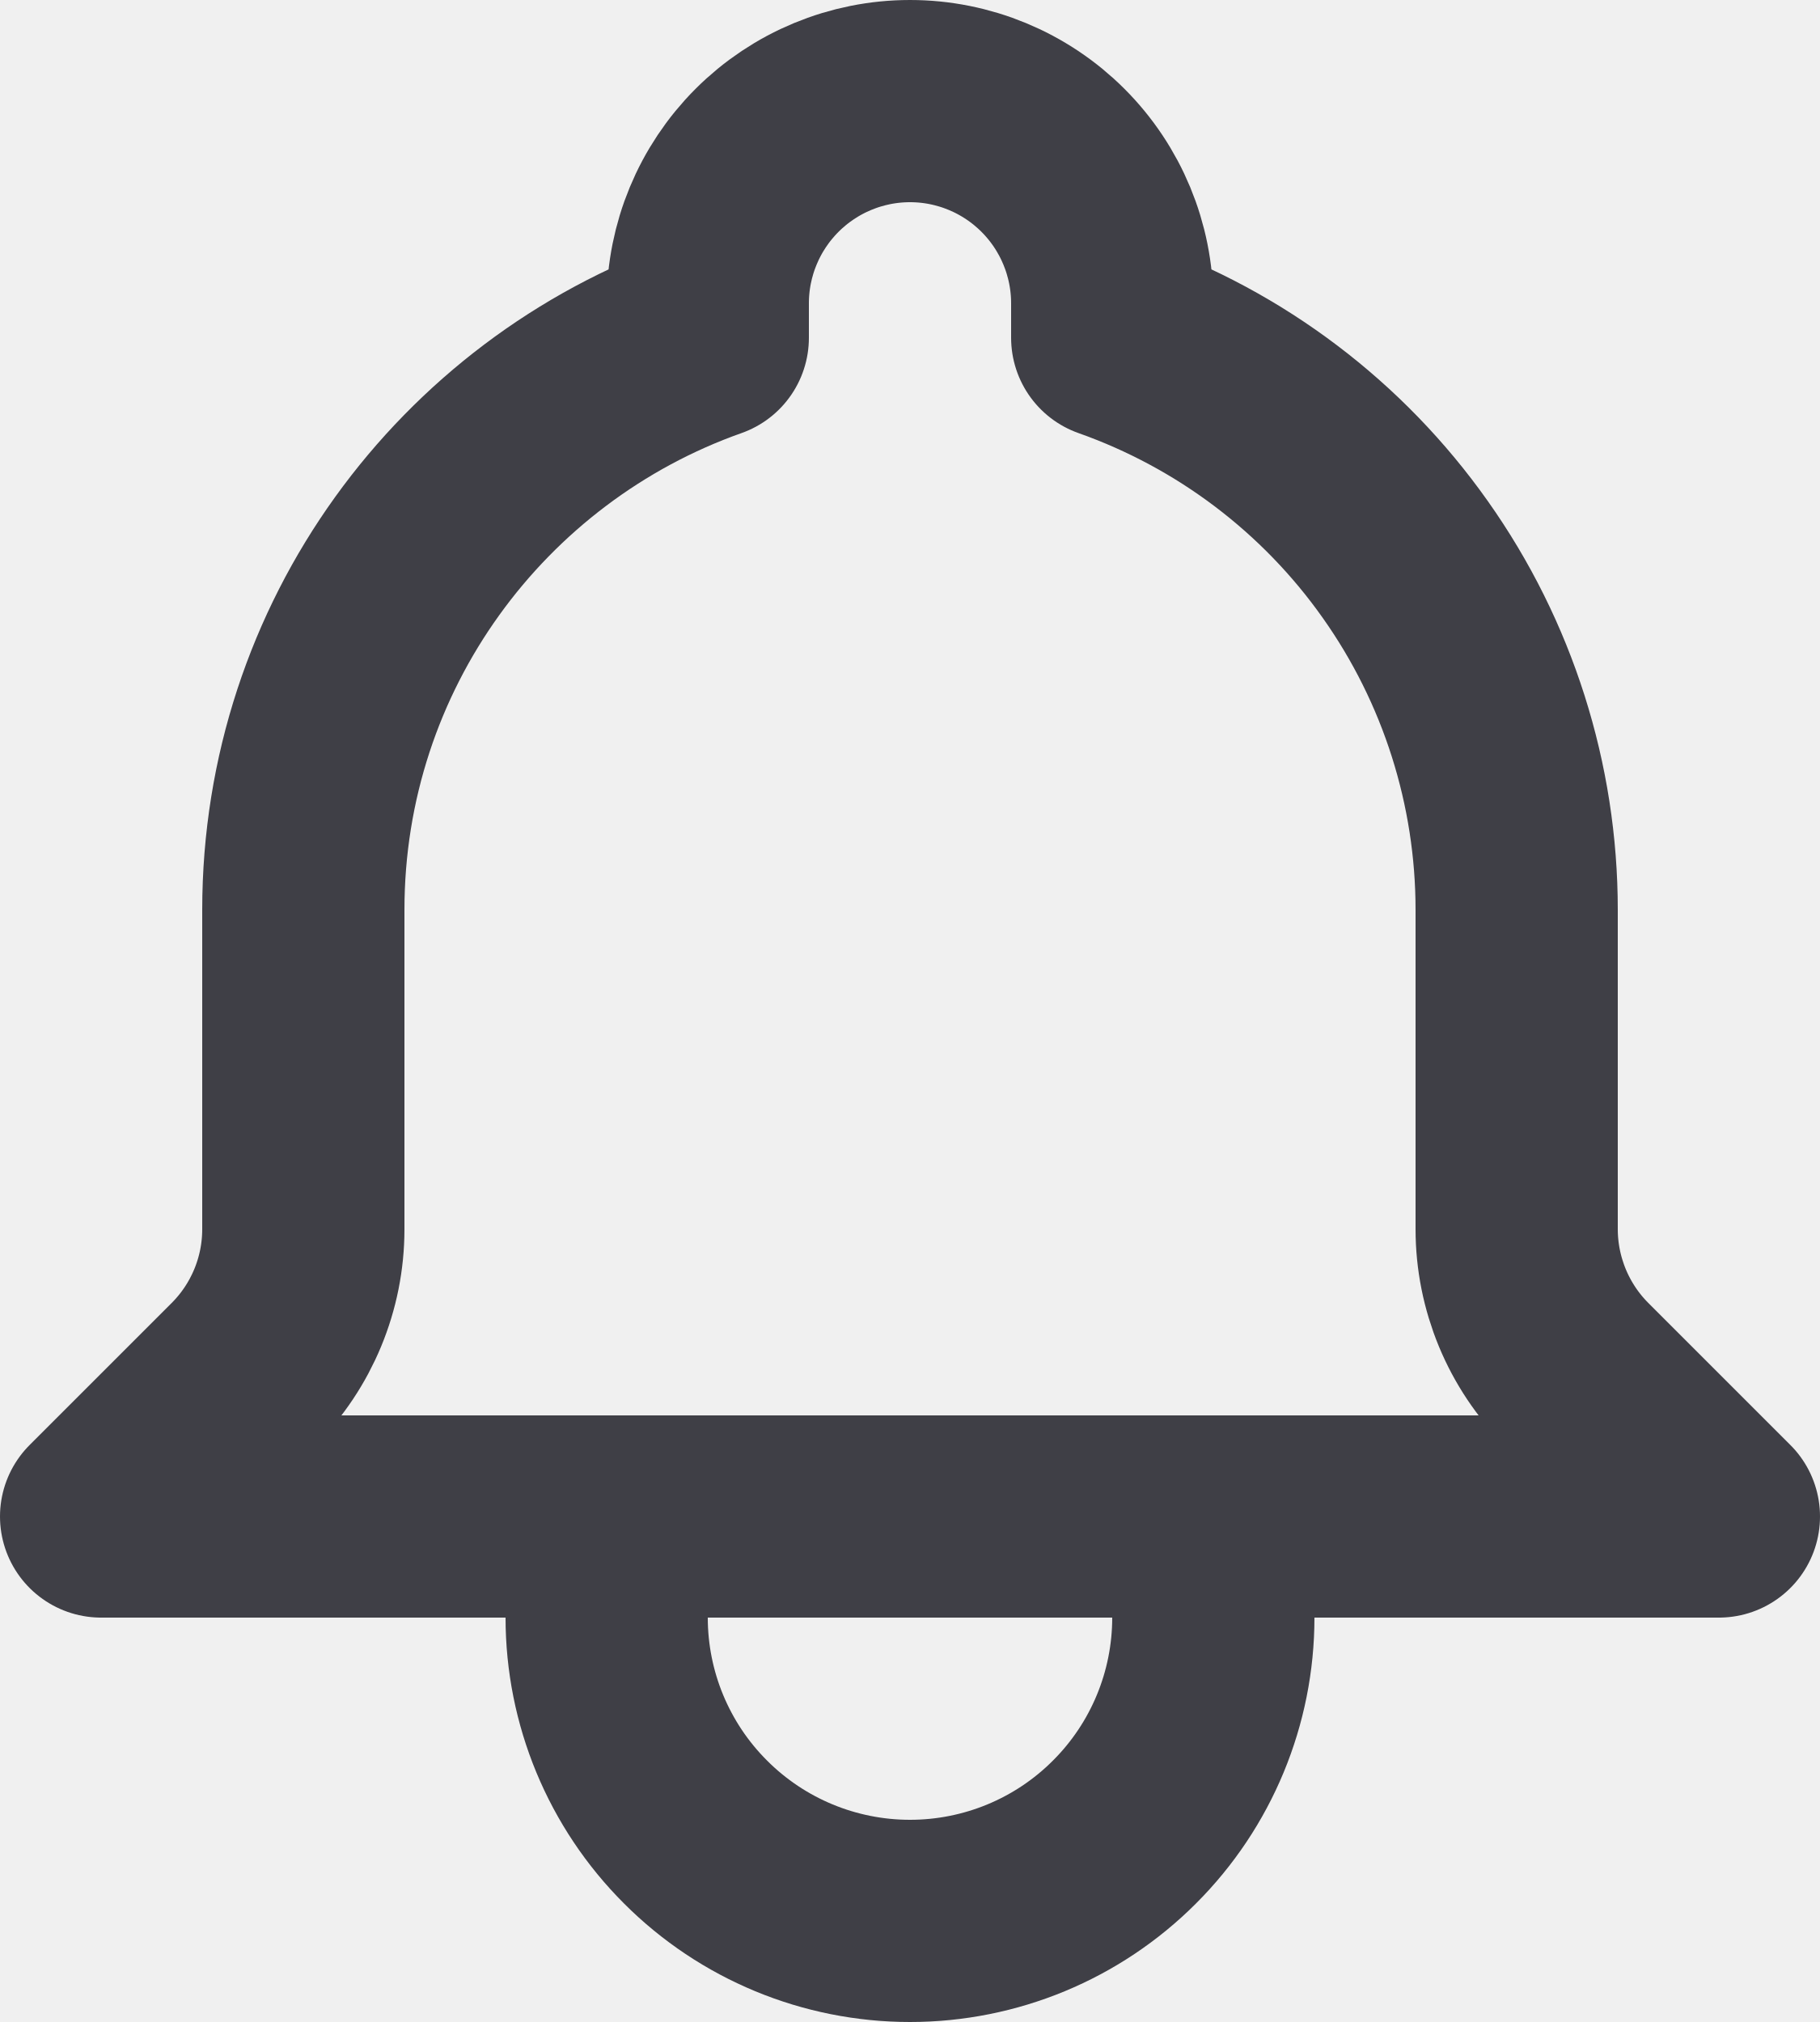
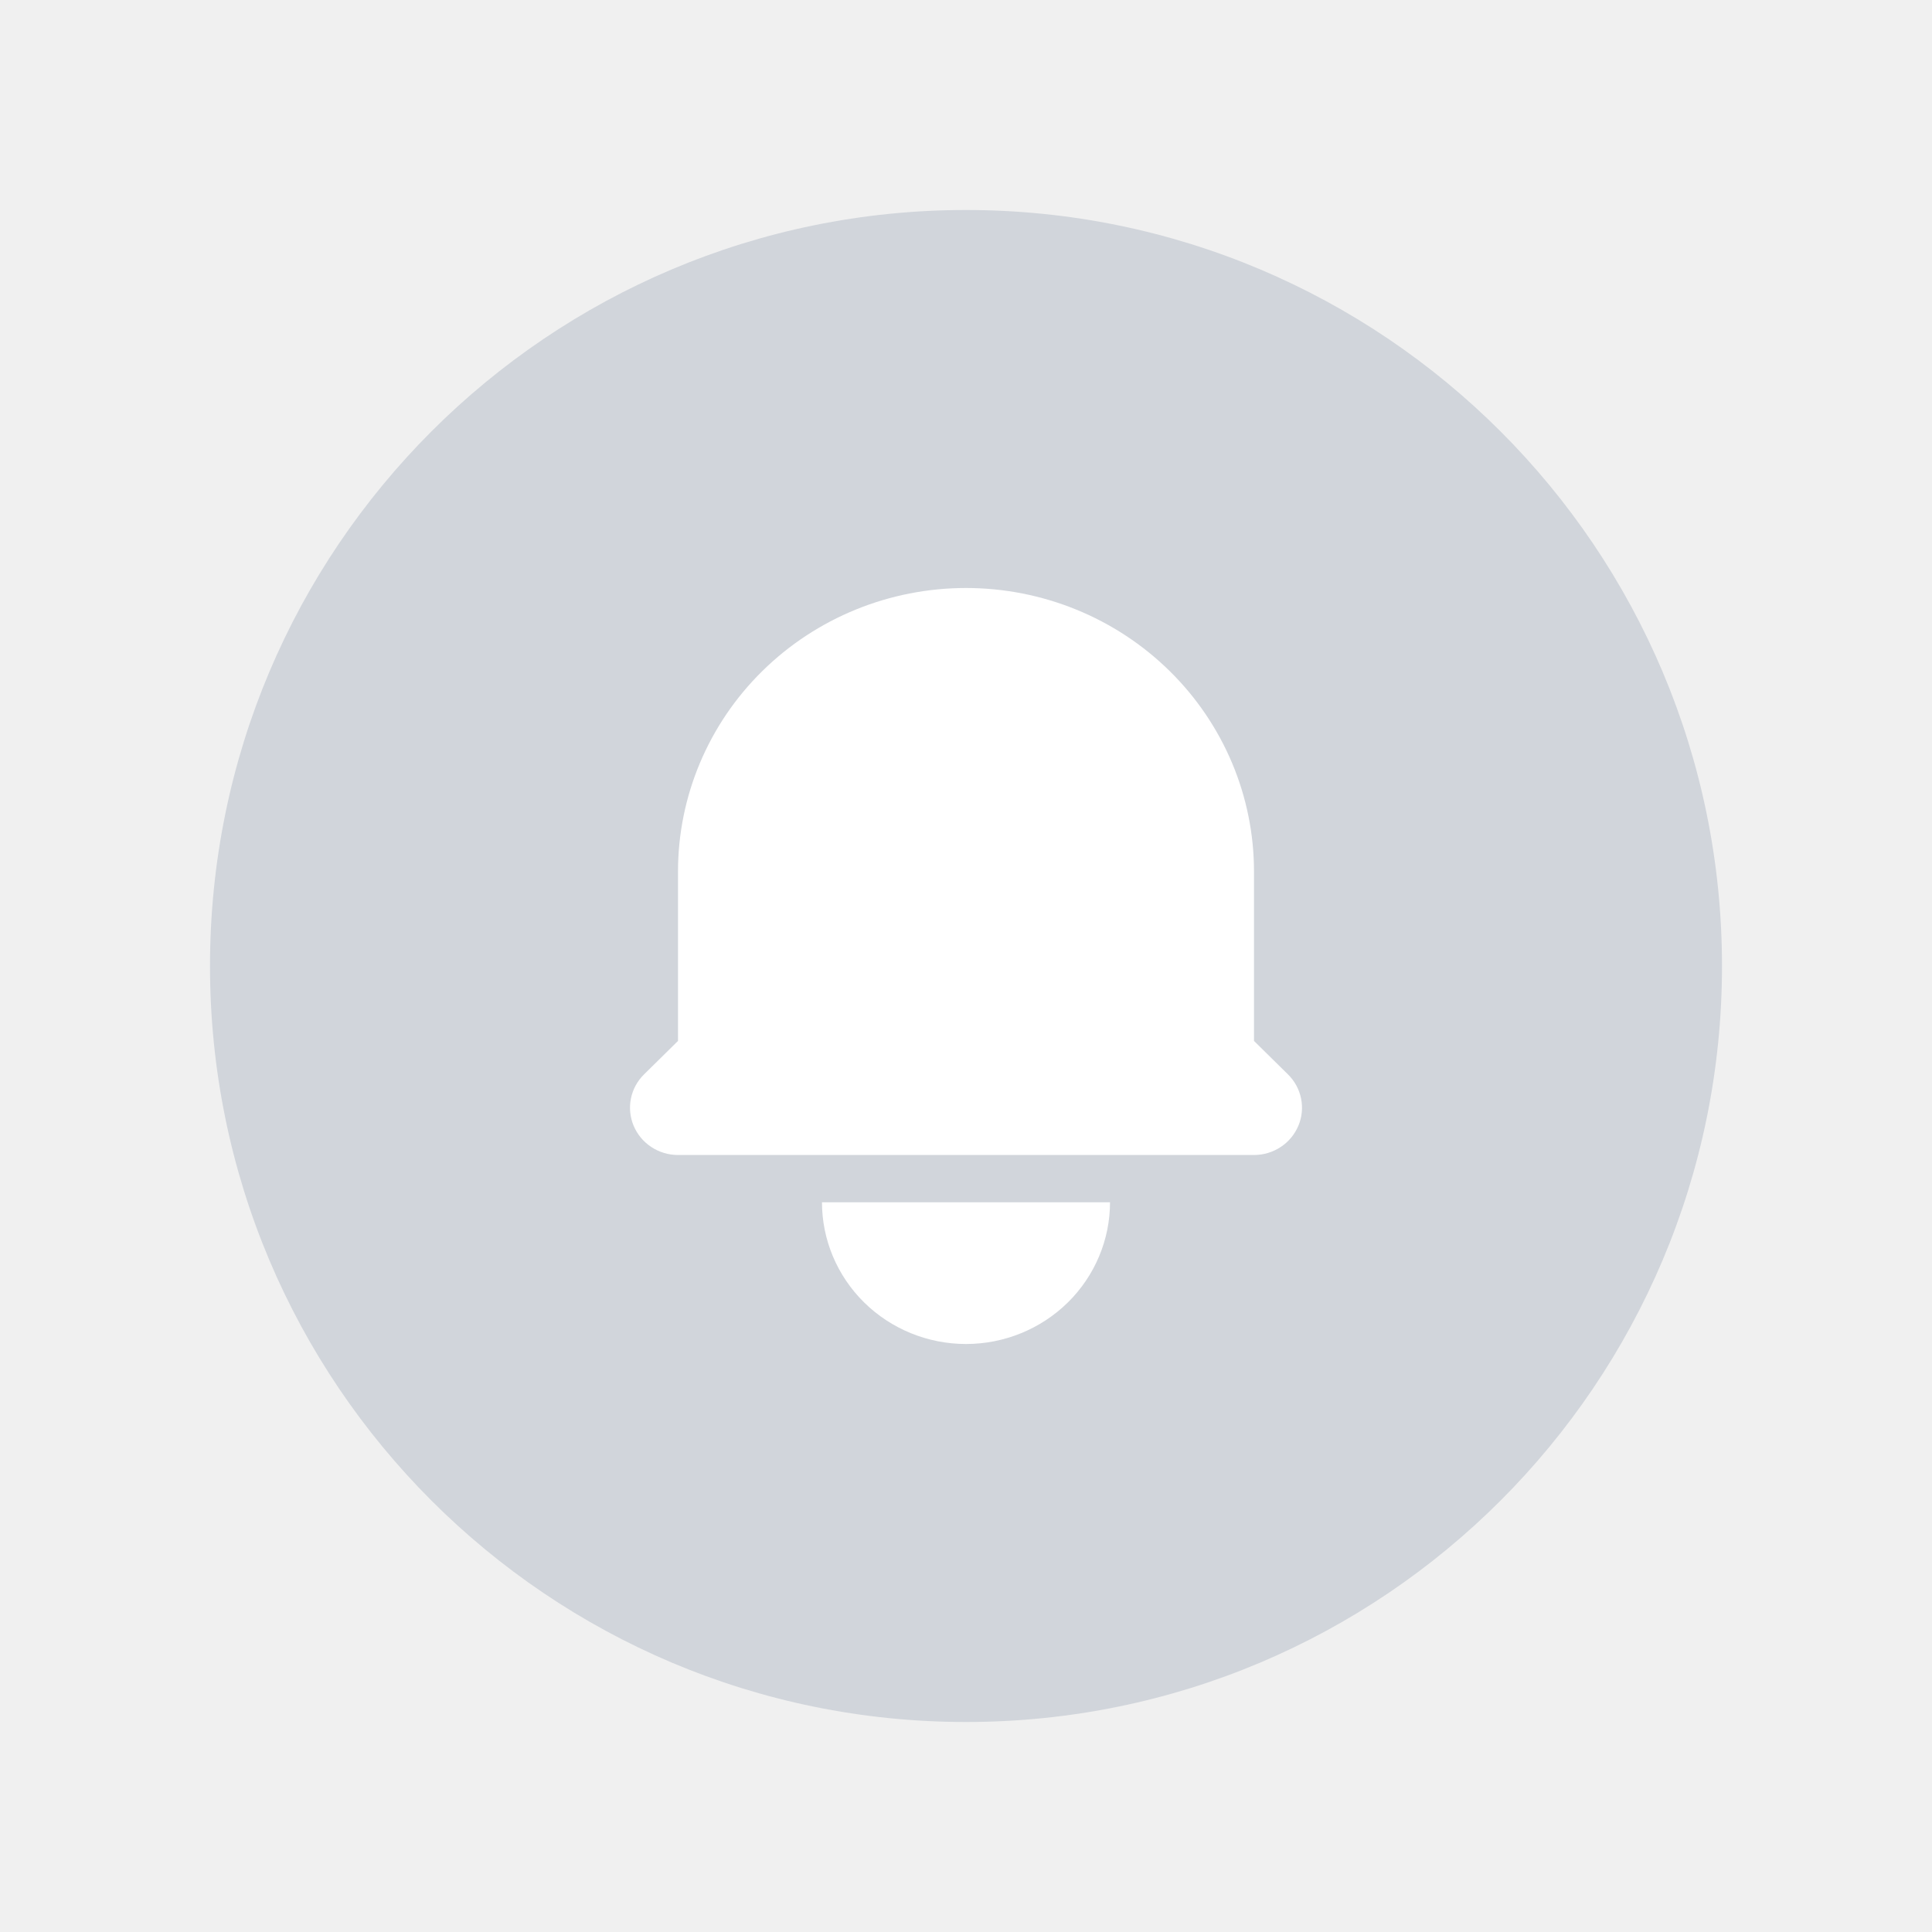
- <svg xmlns="http://www.w3.org/2000/svg" width="18" height="20" viewBox="0 0 18 20" fill="none">
-   <path d="M12 15H17L15.595 13.595C15.406 13.406 15.257 13.182 15.155 12.936C15.053 12.689 15 12.425 15 12.158V9C15 7.759 14.616 6.548 13.899 5.535C13.183 4.521 12.17 3.755 11 3.341V3C11 2.47 10.789 1.961 10.414 1.586C10.039 1.211 9.53 1 9 1C8.47 1 7.961 1.211 7.586 1.586C7.211 1.961 7 2.47 7 3V3.341C4.67 4.165 3 6.388 3 9V12.159C3 12.697 2.786 13.214 2.405 13.595L1 15H6M12 15H6M12 15V16C12 16.796 11.684 17.559 11.121 18.121C10.559 18.684 9.796 19 9 19C8.204 19 7.441 18.684 6.879 18.121C6.316 17.559 6 16.796 6 16V15" stroke="#3F3F46" stroke-width="2" stroke-linecap="round" stroke-linejoin="round" />
+ <svg xmlns="http://www.w3.org/2000/svg" width="46" height="46" viewBox="0 0 46 46" fill="none">
+   <circle cx="23" cy="23" r="18" fill="#D1D5DB" />
+   <path d="M23 14C21.181 14 19.437 14.711 18.151 15.977C16.865 17.243 16.143 18.96 16.143 20.75V24.784L15.335 25.58C15.175 25.737 15.066 25.937 15.022 26.156C14.978 26.374 15.001 26.6 15.087 26.805C15.174 27.011 15.32 27.187 15.508 27.31C15.696 27.434 15.917 27.5 16.143 27.5H29.857C30.083 27.5 30.304 27.434 30.492 27.31C30.68 27.187 30.826 27.011 30.913 26.805C31 26.6 31.022 26.374 30.978 26.156C30.934 25.937 30.825 25.737 30.665 25.58L29.857 24.784V20.75C29.857 18.96 29.135 17.243 27.849 15.977C26.563 14.711 24.819 14 23 14ZM23 32C22.091 32 21.219 31.644 20.576 31.012C19.933 30.379 19.571 29.52 19.571 28.625H26.429C26.429 29.52 26.067 30.379 25.424 31.012C24.781 31.644 23.909 32 23 32Z" fill="white" />
</svg>
